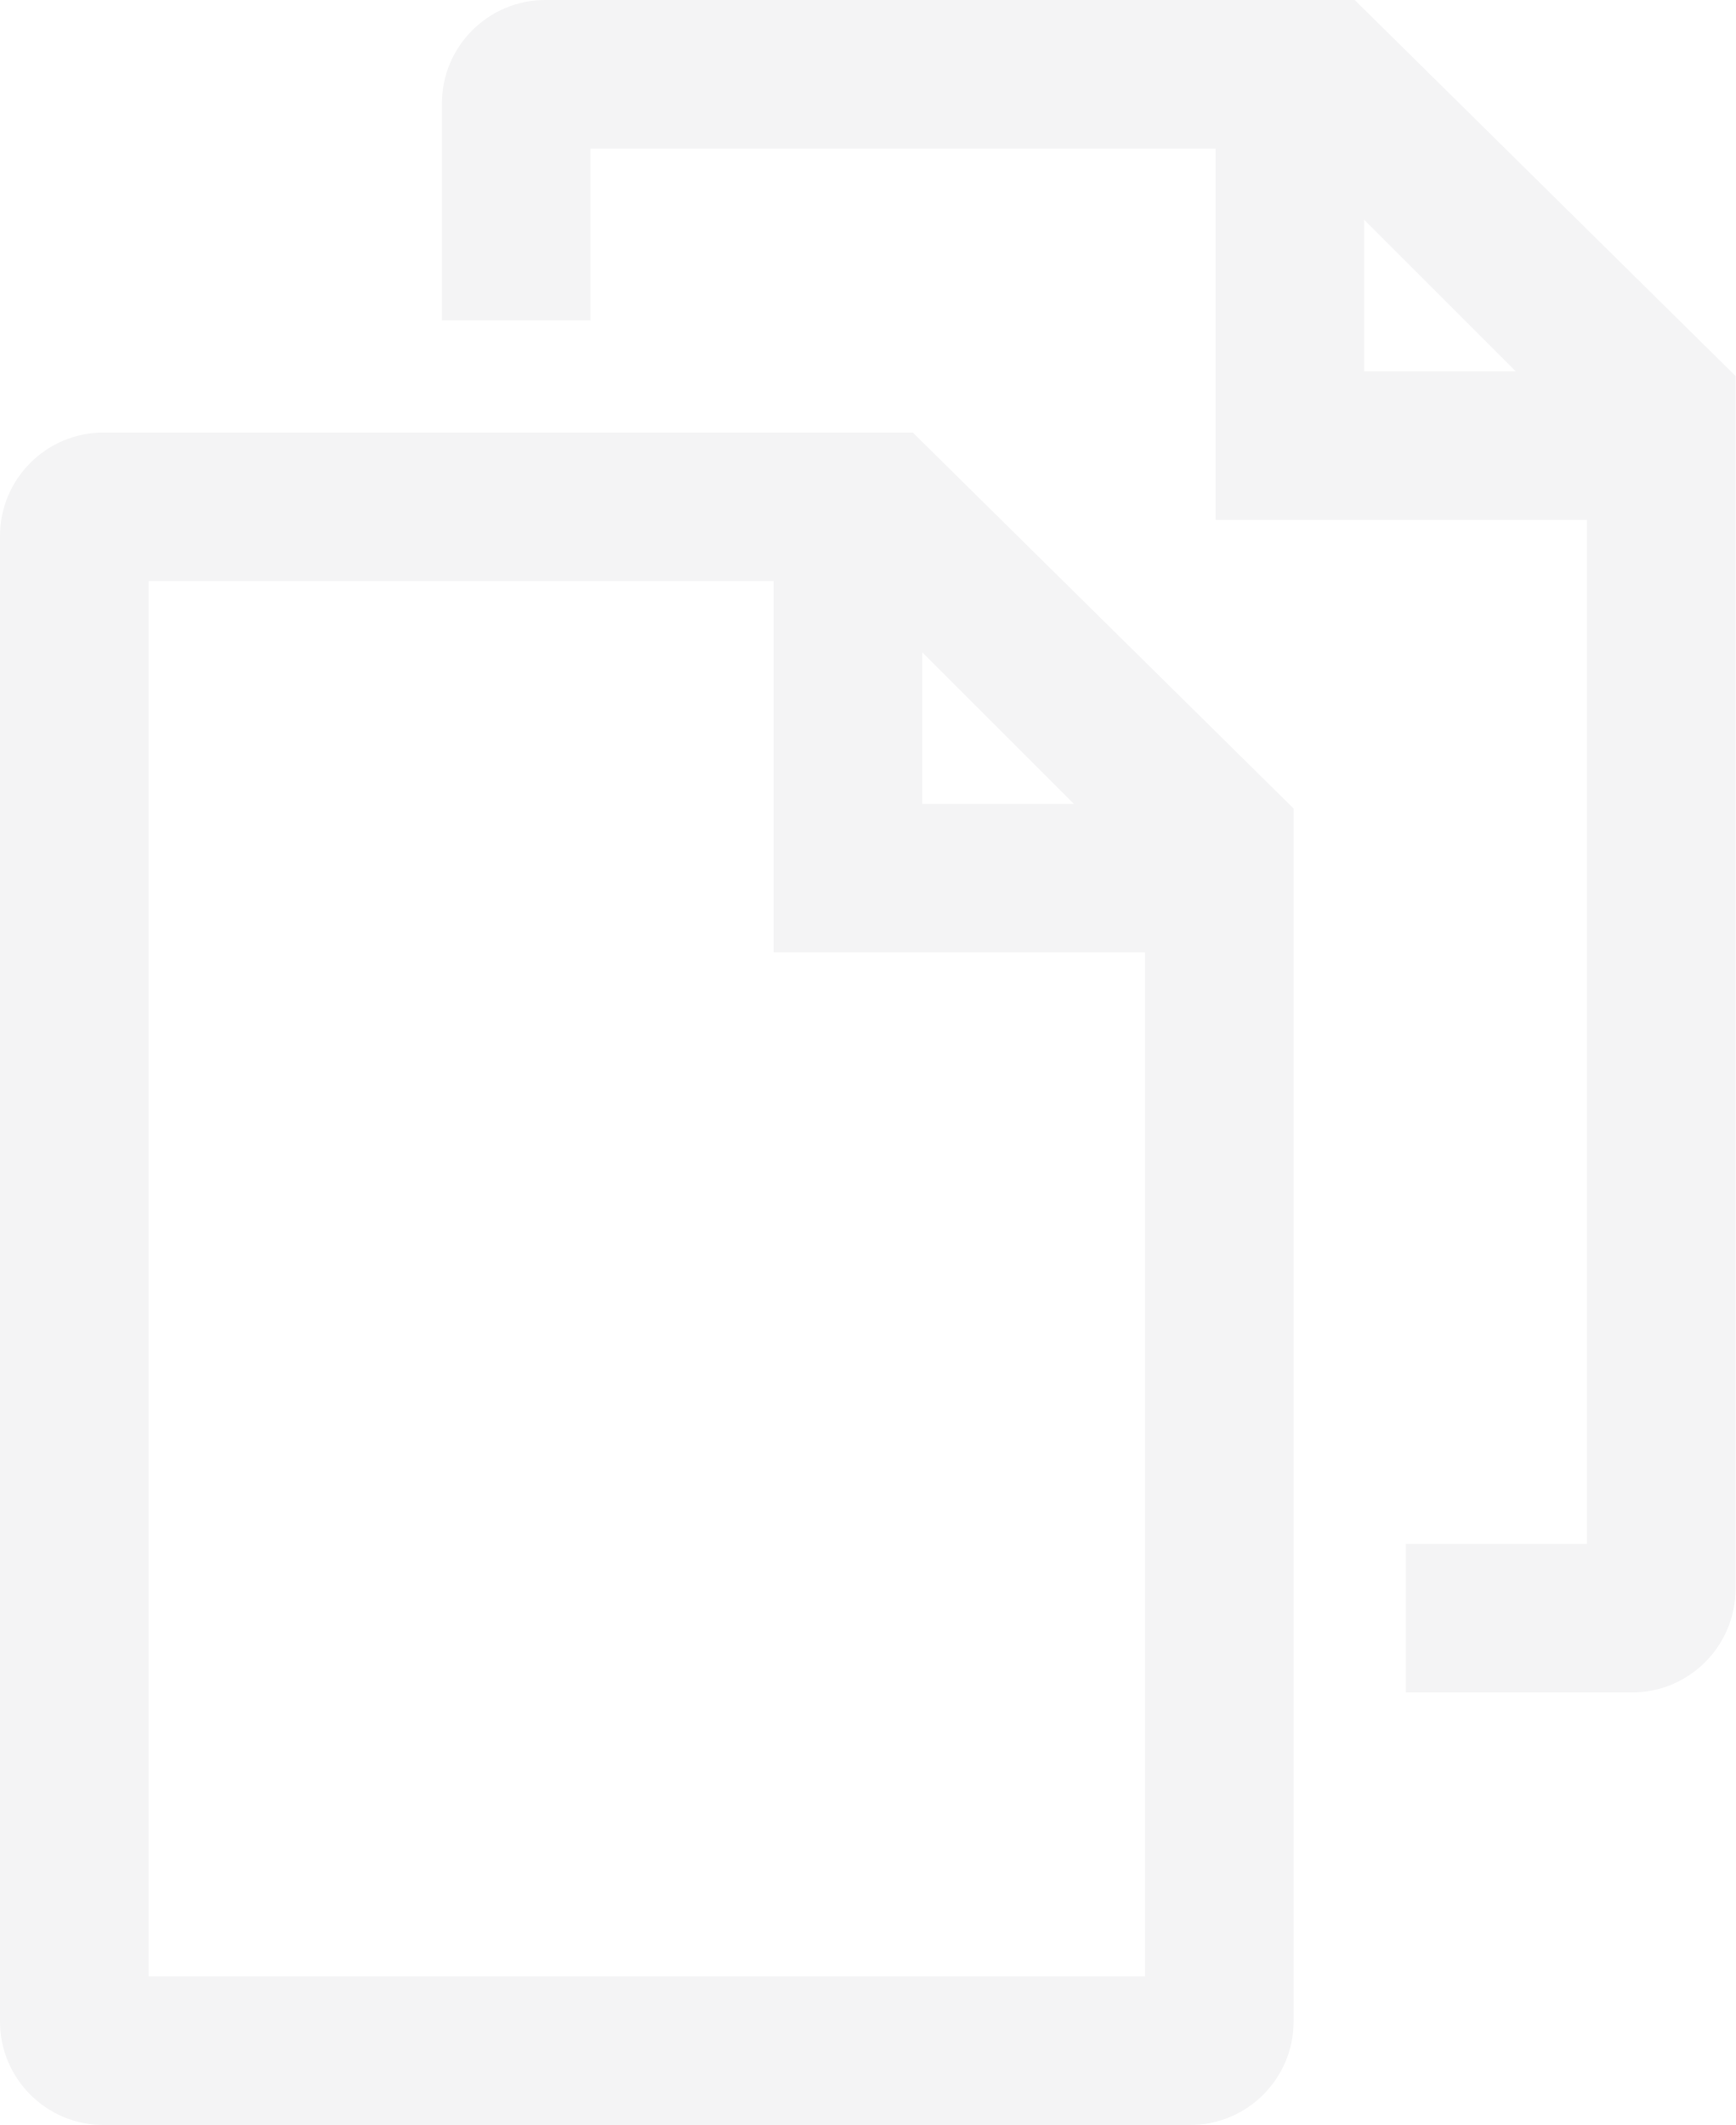
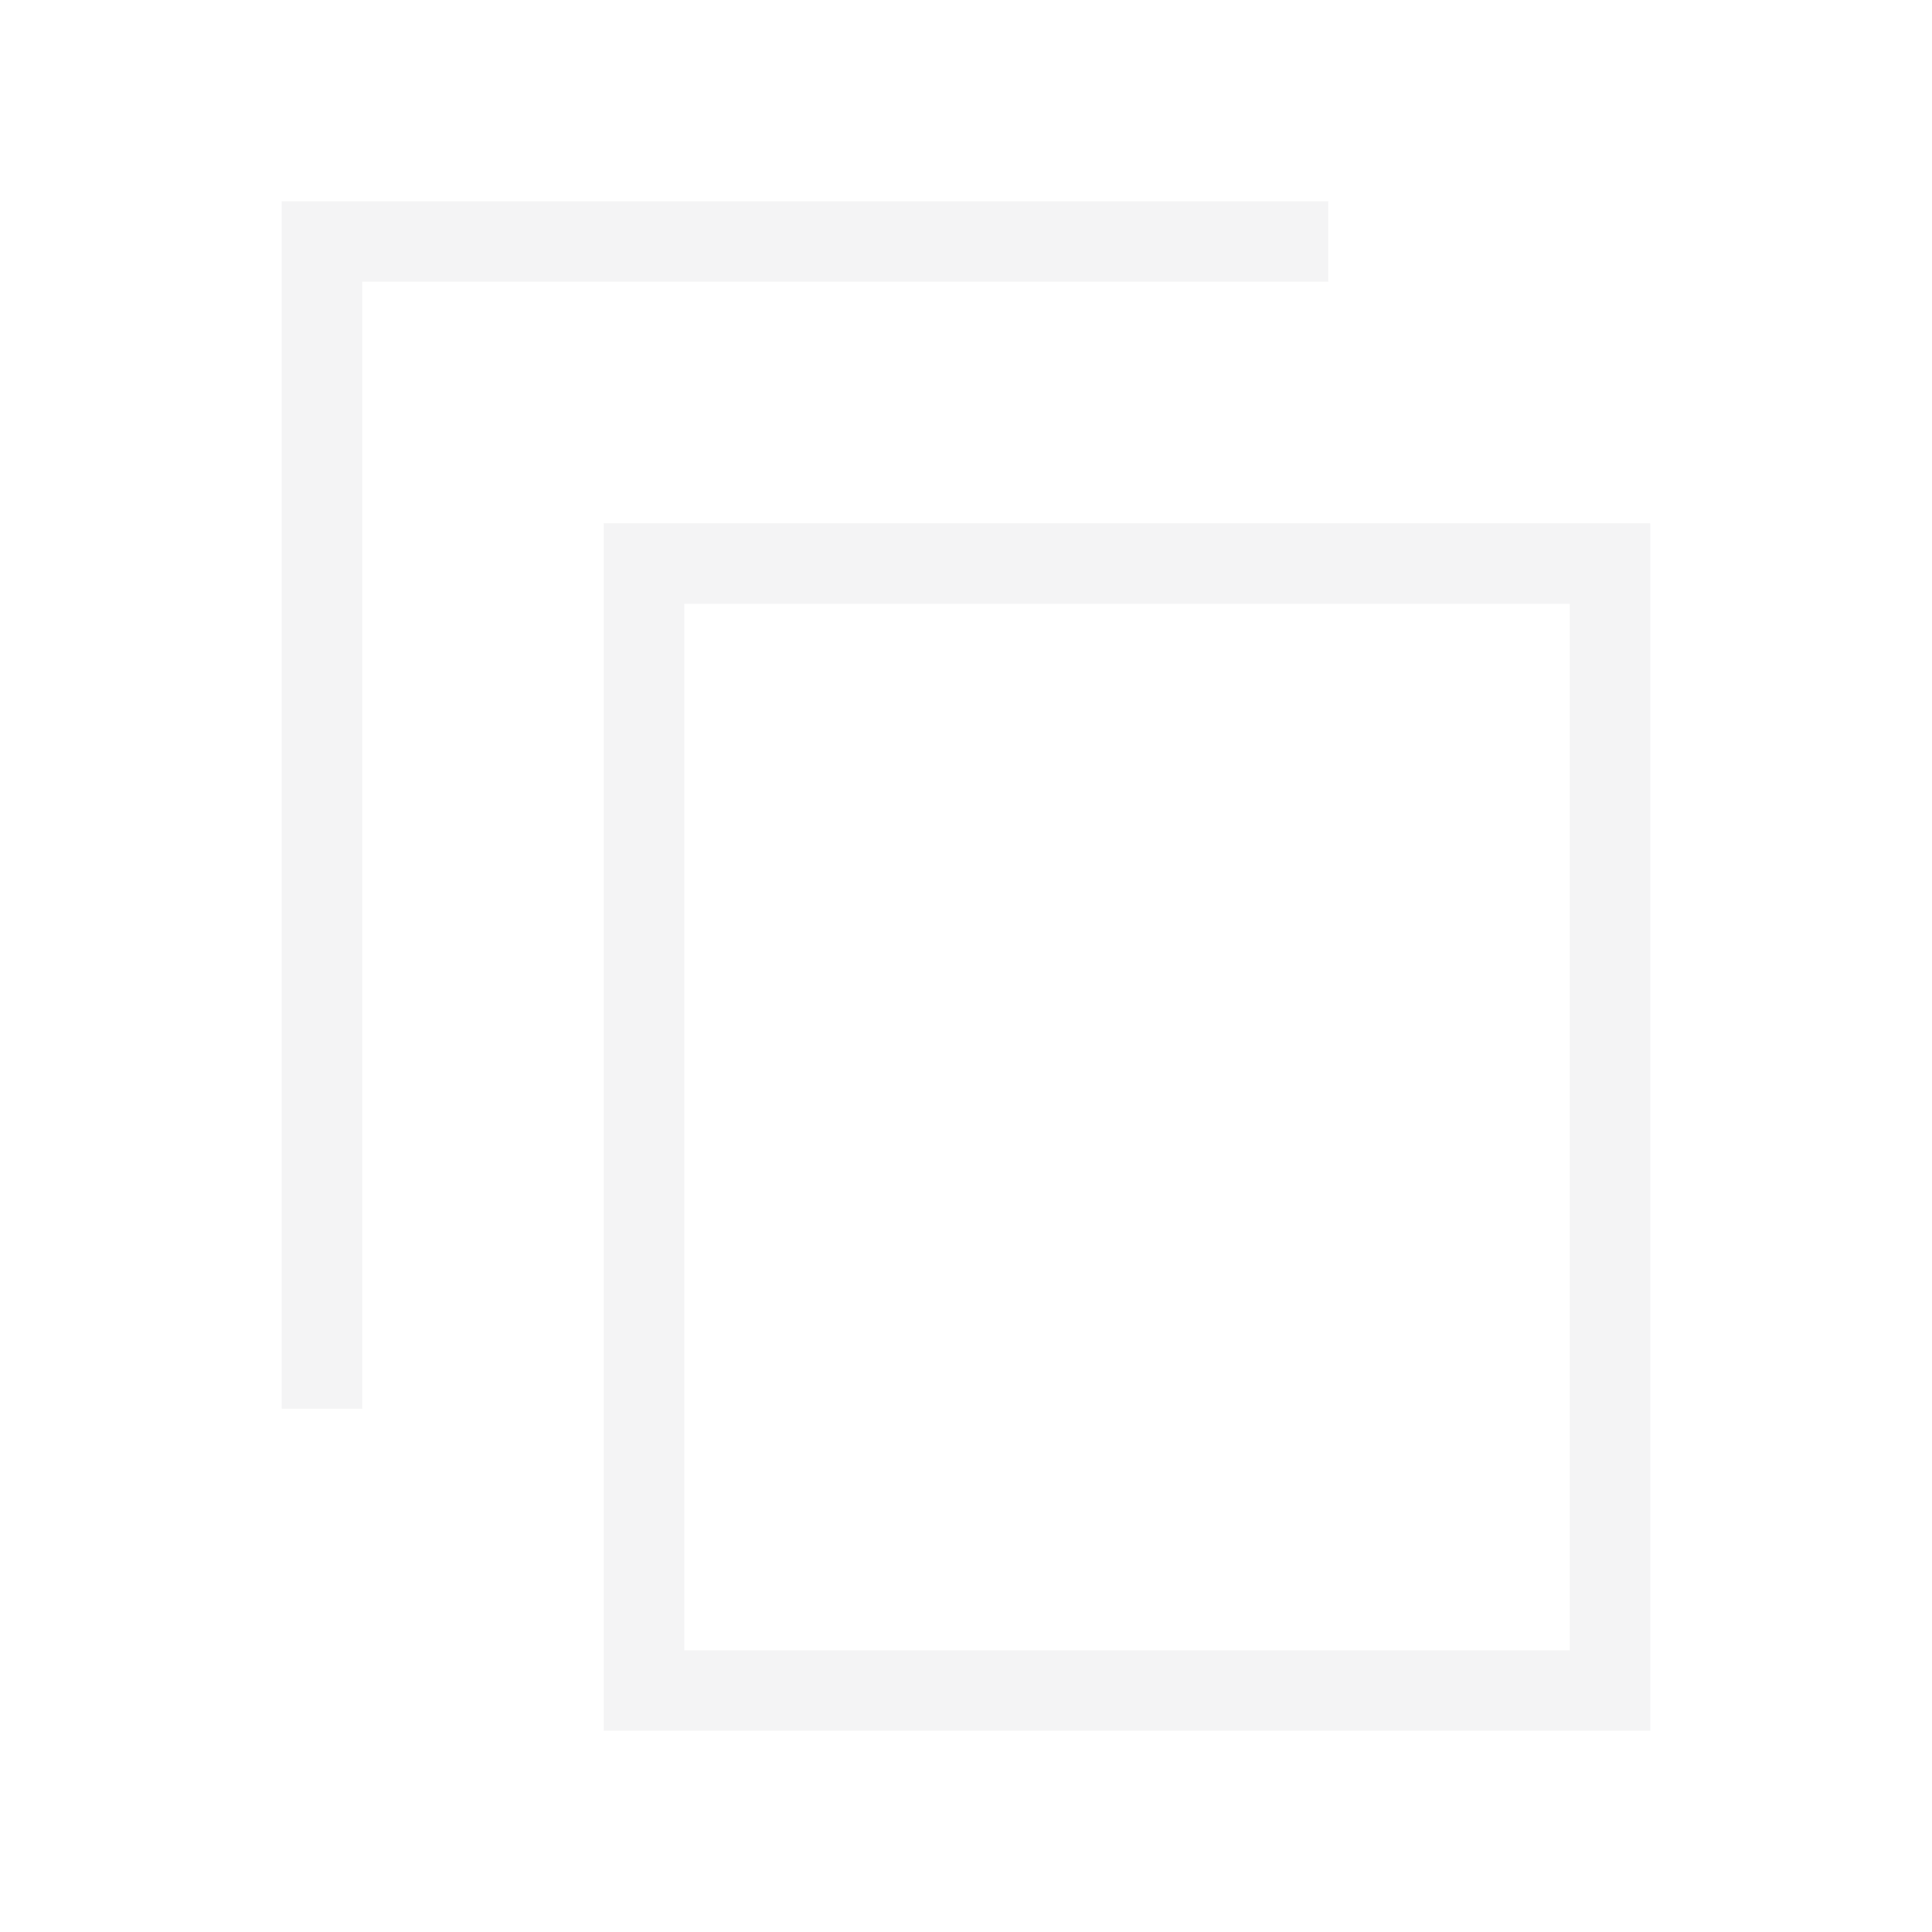
- <svg xmlns="http://www.w3.org/2000/svg" viewBox="0 0 620.595 759.999" height="759.999" width="620.595" xml:space="preserve" id="svg2" version="1.1">
-   <defs id="defs6">
-     <clipPath id="clipPath18" clipPathUnits="userSpaceOnUse">
-       <path id="path16" d="M 0,800 H 800 V 0 H 0 Z" />
-     </clipPath>
-   </defs>
-   <g transform="matrix(1.333333,0,0,-1.333333,-223.0359,913.3331)" id="g10" style="fill:#f4f4f5;fill-opacity:1">
-     <g id="g12" style="fill:#f4f4f5;fill-opacity:1">
-       <g clip-path="url(#clipPath18)" id="g14" style="fill:#f4f4f5;fill-opacity:1">
-         <g transform="translate(533.123,585.4028)" id="g20" style="fill:#f4f4f5;fill-opacity:1">
-           <path id="path22" style="fill:#f4f4f5;fill-opacity:1;fill-rule:nonzero;stroke:none" d="M 0,0 V 40.648 L 40.648,0 Z m -2.526,99.597 h -217.066 c -15.295,0 -27.738,-12.443 -27.738,-27.739 V 13.656 h 39.85 v 46.091 h 167.629 v -99.598 h 99.597 v -274.675 h -48.58 v -39.85 h 60.691 c 15.295,0 27.74,12.443 27.74,27.738 L 99.6,-1.251 Z" />
-         </g>
-         <g transform="translate(455.2559,469.3774)" id="g24" style="fill:#f4f4f5;fill-opacity:1">
-           <path id="path26" style="fill:#f4f4f5;fill-opacity:1;fill-rule:nonzero;stroke:none" d="M 0,0 -40.648,40.648 V 0 Z M 19.098,-314.527 V -39.85 h -99.597 v 99.597 h -167.63 v -374.274 z m -279.338,-39.85 c -15.295,0 -27.739,12.444 -27.739,27.739 V 71.858 c 0,15.296 12.444,27.74 27.739,27.74 H -43.176 L 58.951,-1.251 58.948,-326.638 c 0,-15.295 -12.444,-27.739 -27.739,-27.739 z" />
-         </g>
-       </g>
-     </g>
-   </g>
+ <svg xmlns="http://www.w3.org/2000/svg" role="img" width="48px" height="48px" viewBox="0 0 24 24" aria-labelledby="copyIconTitle" stroke="#f4f4f5" stroke-width="1" stroke-linecap="square" stroke-linejoin="miter" fill="none" color="#f4f4f5">
+   <rect width="12" height="14" x="8" y="7" />
+   <polyline points="16 3 4 3 4 17" />
</svg>
